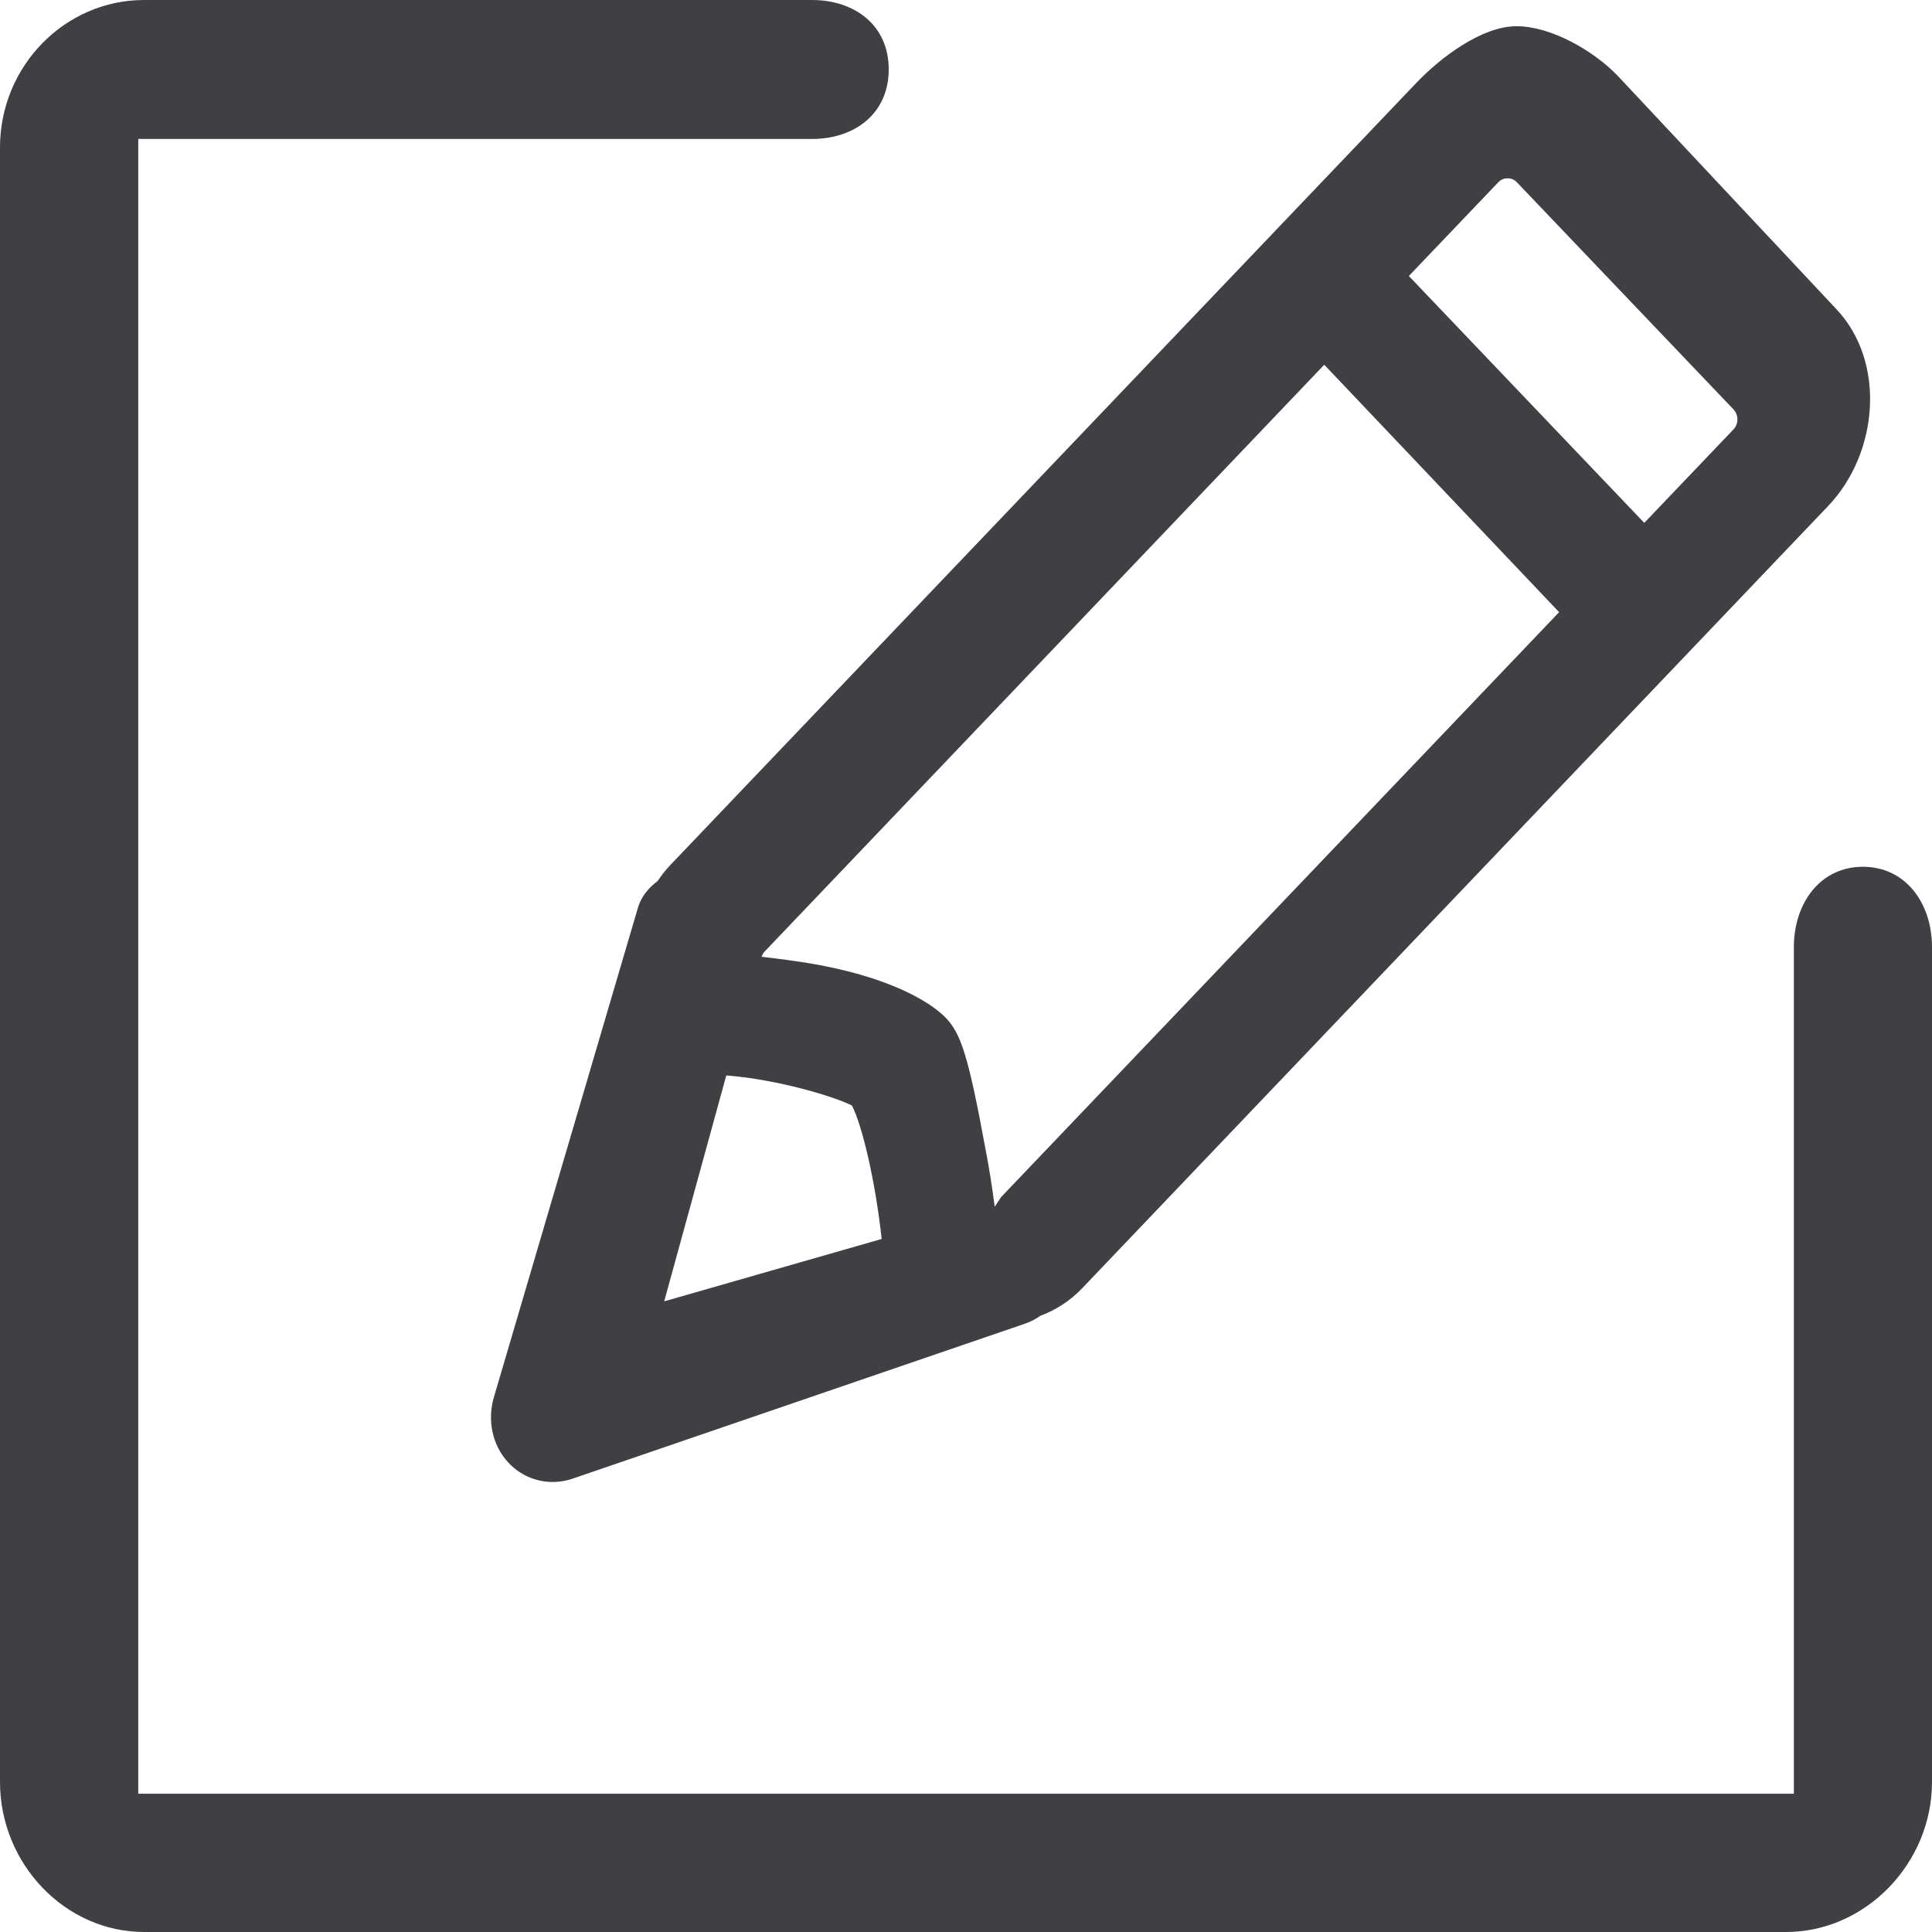
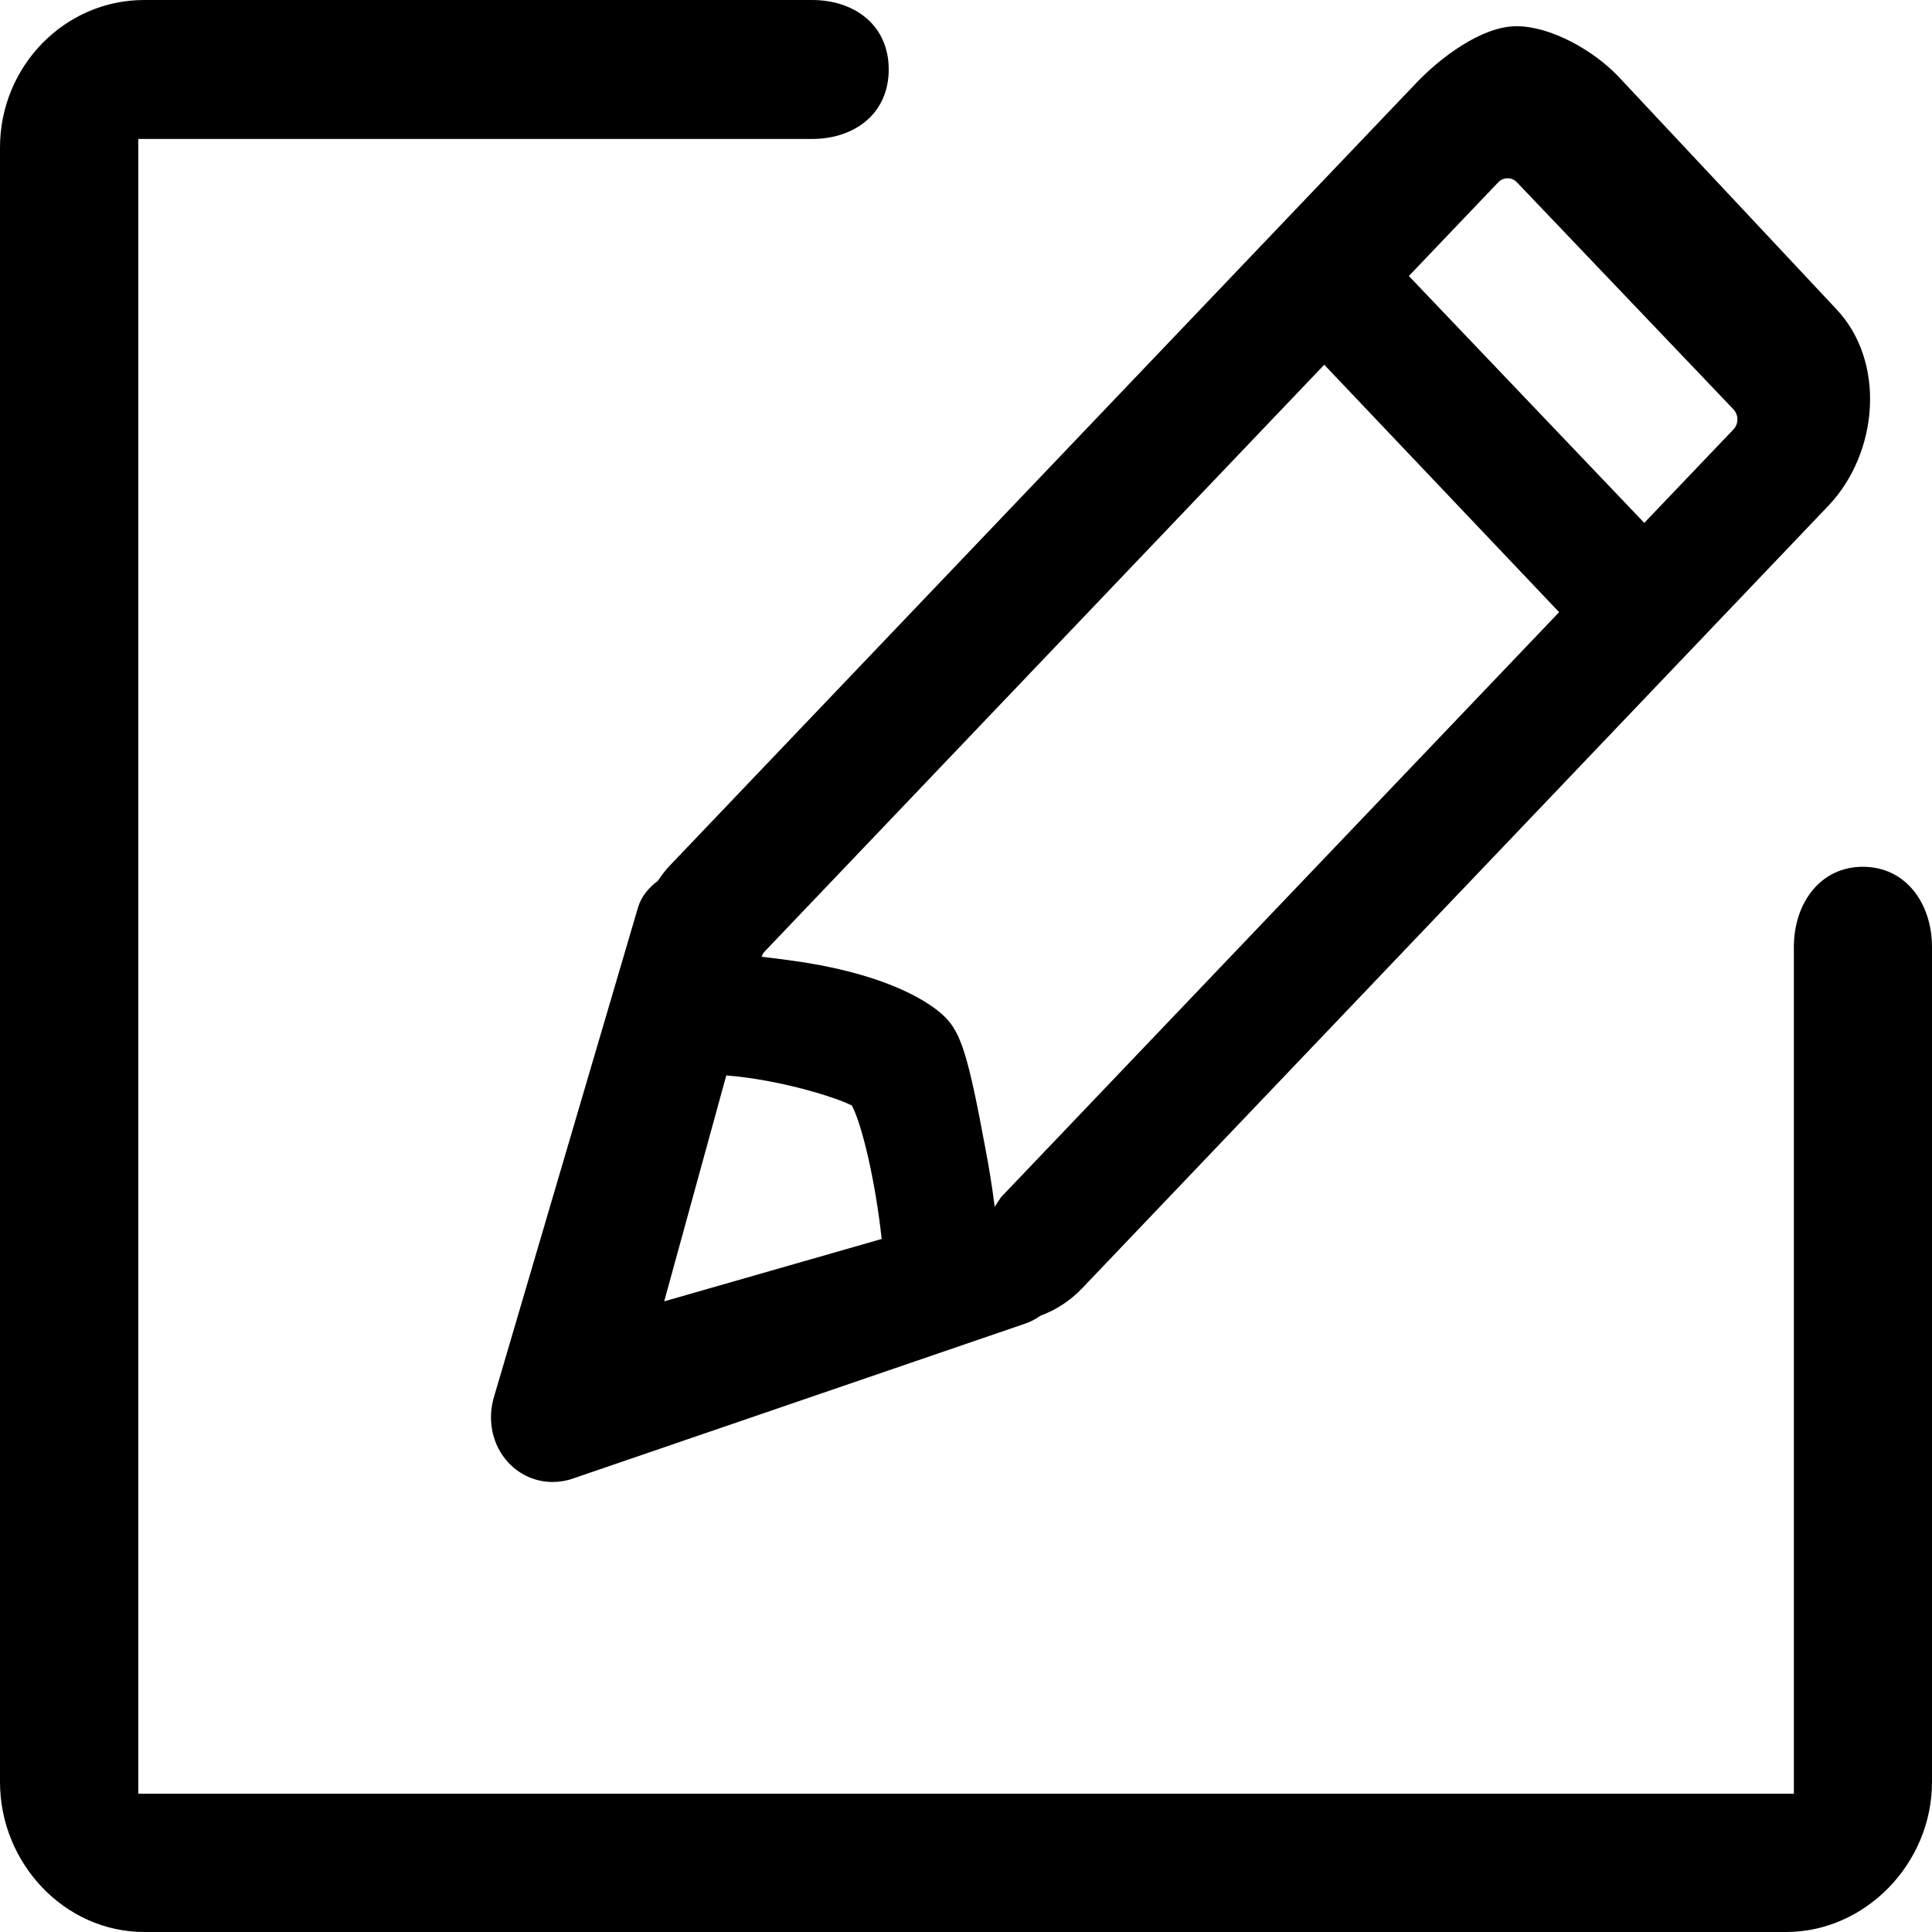
<svg xmlns="http://www.w3.org/2000/svg" width="14px" height="14px" viewBox="0 0 14 14" version="1.1">
-   <g id="重命名" stroke="none" stroke-width="1" fill="none" fill-rule="evenodd">
-     <path d="M13.304,2.237 L11.726,0.553 C11.549,0.367 11.239,0.19 10.989,0.19 C10.738,0.19 10.439,0.416 10.262,0.602 L4.854,6.272 C4.821,6.307 4.792,6.345 4.766,6.384 C4.7,6.433 4.649,6.495 4.625,6.57 L3.583,10.111 C3.527,10.286 3.566,10.474 3.686,10.601 C3.77,10.69 3.885,10.739 4.004,10.739 C4.054,10.739 4.104,10.731 4.152,10.714 L7.433,9.59 C7.47,9.577 7.506,9.558 7.538,9.535 C7.652,9.493 7.756,9.425 7.841,9.336 L13.248,3.666 C13.613,3.283 13.669,2.62 13.304,2.237 L13.304,2.237 Z M4.813,9.43 L5.263,7.793 C5.636,7.822 6.045,7.946 6.173,8.011 C6.246,8.148 6.343,8.555 6.389,8.978 L4.813,9.43 Z M7.254,8.675 L7.208,8.745 C7.19,8.604 7.168,8.464 7.141,8.325 C7.018,7.657 6.964,7.487 6.85,7.372 C6.74,7.261 6.443,7.073 5.834,6.975 C5.73,6.959 5.625,6.945 5.519,6.933 C5.524,6.919 5.531,6.905 5.541,6.895 L9.596,2.643 L11.298,4.436 L7.254,8.675 L7.254,8.675 Z M12.562,3.111 L11.915,3.789 L10.209,2 L10.856,1.322 C10.879,1.297 10.906,1.292 10.924,1.292 L10.925,1.292 C10.952,1.292 10.976,1.303 10.993,1.322 L12.562,2.967 C12.579,2.986 12.59,3.011 12.59,3.039 C12.59,3.066 12.58,3.092 12.562,3.111 L12.562,3.111 Z" id="形状" fill="#3F3F44" fill-rule="nonzero" />
-     <path d="M1.045,14 C0.469,14 1.42108547e-14,13.503 1.42108547e-14,12.913 L1.42108547e-14,1.069 C1.42108547e-14,0.48 0.469,-2.84217094e-14 1.045,-2.84217094e-14 L5.884,-2.84217094e-14 C6.191,-2.84217094e-14 6.44,0.181 6.44,0.503 C6.44,0.825 6.191,1.007 5.884,1.007 L1.002,1.007 L1.002,12.998 L12.999,12.998 L12.999,6.864 C12.999,6.542 13.192,6.281 13.499,6.281 C13.807,6.281 14,6.542 14,6.864 L14,12.913 C14,13.503 13.518,14 12.942,14 L1.045,14 Z" id="路径" fill="#3F3F44" fill-rule="nonzero" />
+   <g id="页面-1" stroke="none" stroke-width="1" fill="none" fill-rule="evenodd">
+     <g id="画板" transform="translate(-33, -41)" fill="#000000" fill-rule="nonzero">
+       <g id="object-rename" transform="translate(33, 41)">
+         <path d="M5.884,0 C6.191,0 6.44,0.181 6.44,0.503 C6.44,0.825 6.191,1.007 5.884,1.007 L1.002,1.007 L1.002,12.998 L12.999,12.998 L12.999,6.864 C12.999,6.542 13.192,6.281 13.499,6.281 C13.807,6.281 14,6.542 14,6.864 L14,12.913 C14,13.503 13.518,14 12.942,14 L1.045,14 C0.469,14 0,13.503 0,12.913 L0,1.069 C0,0.48 0.469,0 1.045,0 L5.884,0 Z M10.989,0.19 C11.239,0.19 11.549,0.367 11.726,0.553 L11.726,0.553 L13.304,2.237 C13.669,2.62 13.613,3.283 13.248,3.666 L13.248,3.666 L7.841,9.336 C7.756,9.425 7.652,9.493 7.538,9.535 C7.506,9.558 7.47,9.577 7.433,9.59 L7.433,9.59 L4.152,10.714 C4.104,10.731 4.054,10.739 4.004,10.739 C3.885,10.739 3.77,10.69 3.686,10.601 C3.566,10.474 3.527,10.286 3.583,10.111 L3.583,10.111 L4.625,6.57 C4.649,6.495 4.7,6.433 4.766,6.384 C4.792,6.345 4.821,6.307 4.854,6.272 L4.854,6.272 L10.262,0.602 C10.439,0.416 10.738,0.19 10.989,0.19 Z M5.263,7.793 L4.813,9.43 L6.389,8.978 C6.343,8.555 6.246,8.148 6.173,8.011 C6.045,7.946 5.636,7.822 5.263,7.793 L5.263,7.793 Z M9.596,2.643 L5.541,6.895 C5.531,6.905 5.524,6.919 5.519,6.933 C5.625,6.945 5.73,6.959 5.834,6.975 C6.443,7.073 6.74,7.261 6.85,7.372 C6.964,7.487 7.018,7.657 7.141,8.325 C7.168,8.464 7.19,8.604 7.208,8.745 L7.208,8.745 L7.254,8.675 L11.298,4.436 L9.596,2.643 Z M10.925,1.292 C10.906,1.292 10.879,1.297 10.856,1.322 L10.856,1.322 L10.209,2 L11.915,3.789 L12.562,3.111 C12.58,3.092 12.59,3.066 12.59,3.039 C12.59,3.011 12.579,2.986 12.562,2.967 L12.562,2.967 L10.993,1.322 C10.976,1.303 10.952,1.292 10.925,1.292 L10.925,1.292 Z" id="形状结合" />
+       </g>
+     </g>
  </g>
</svg>
